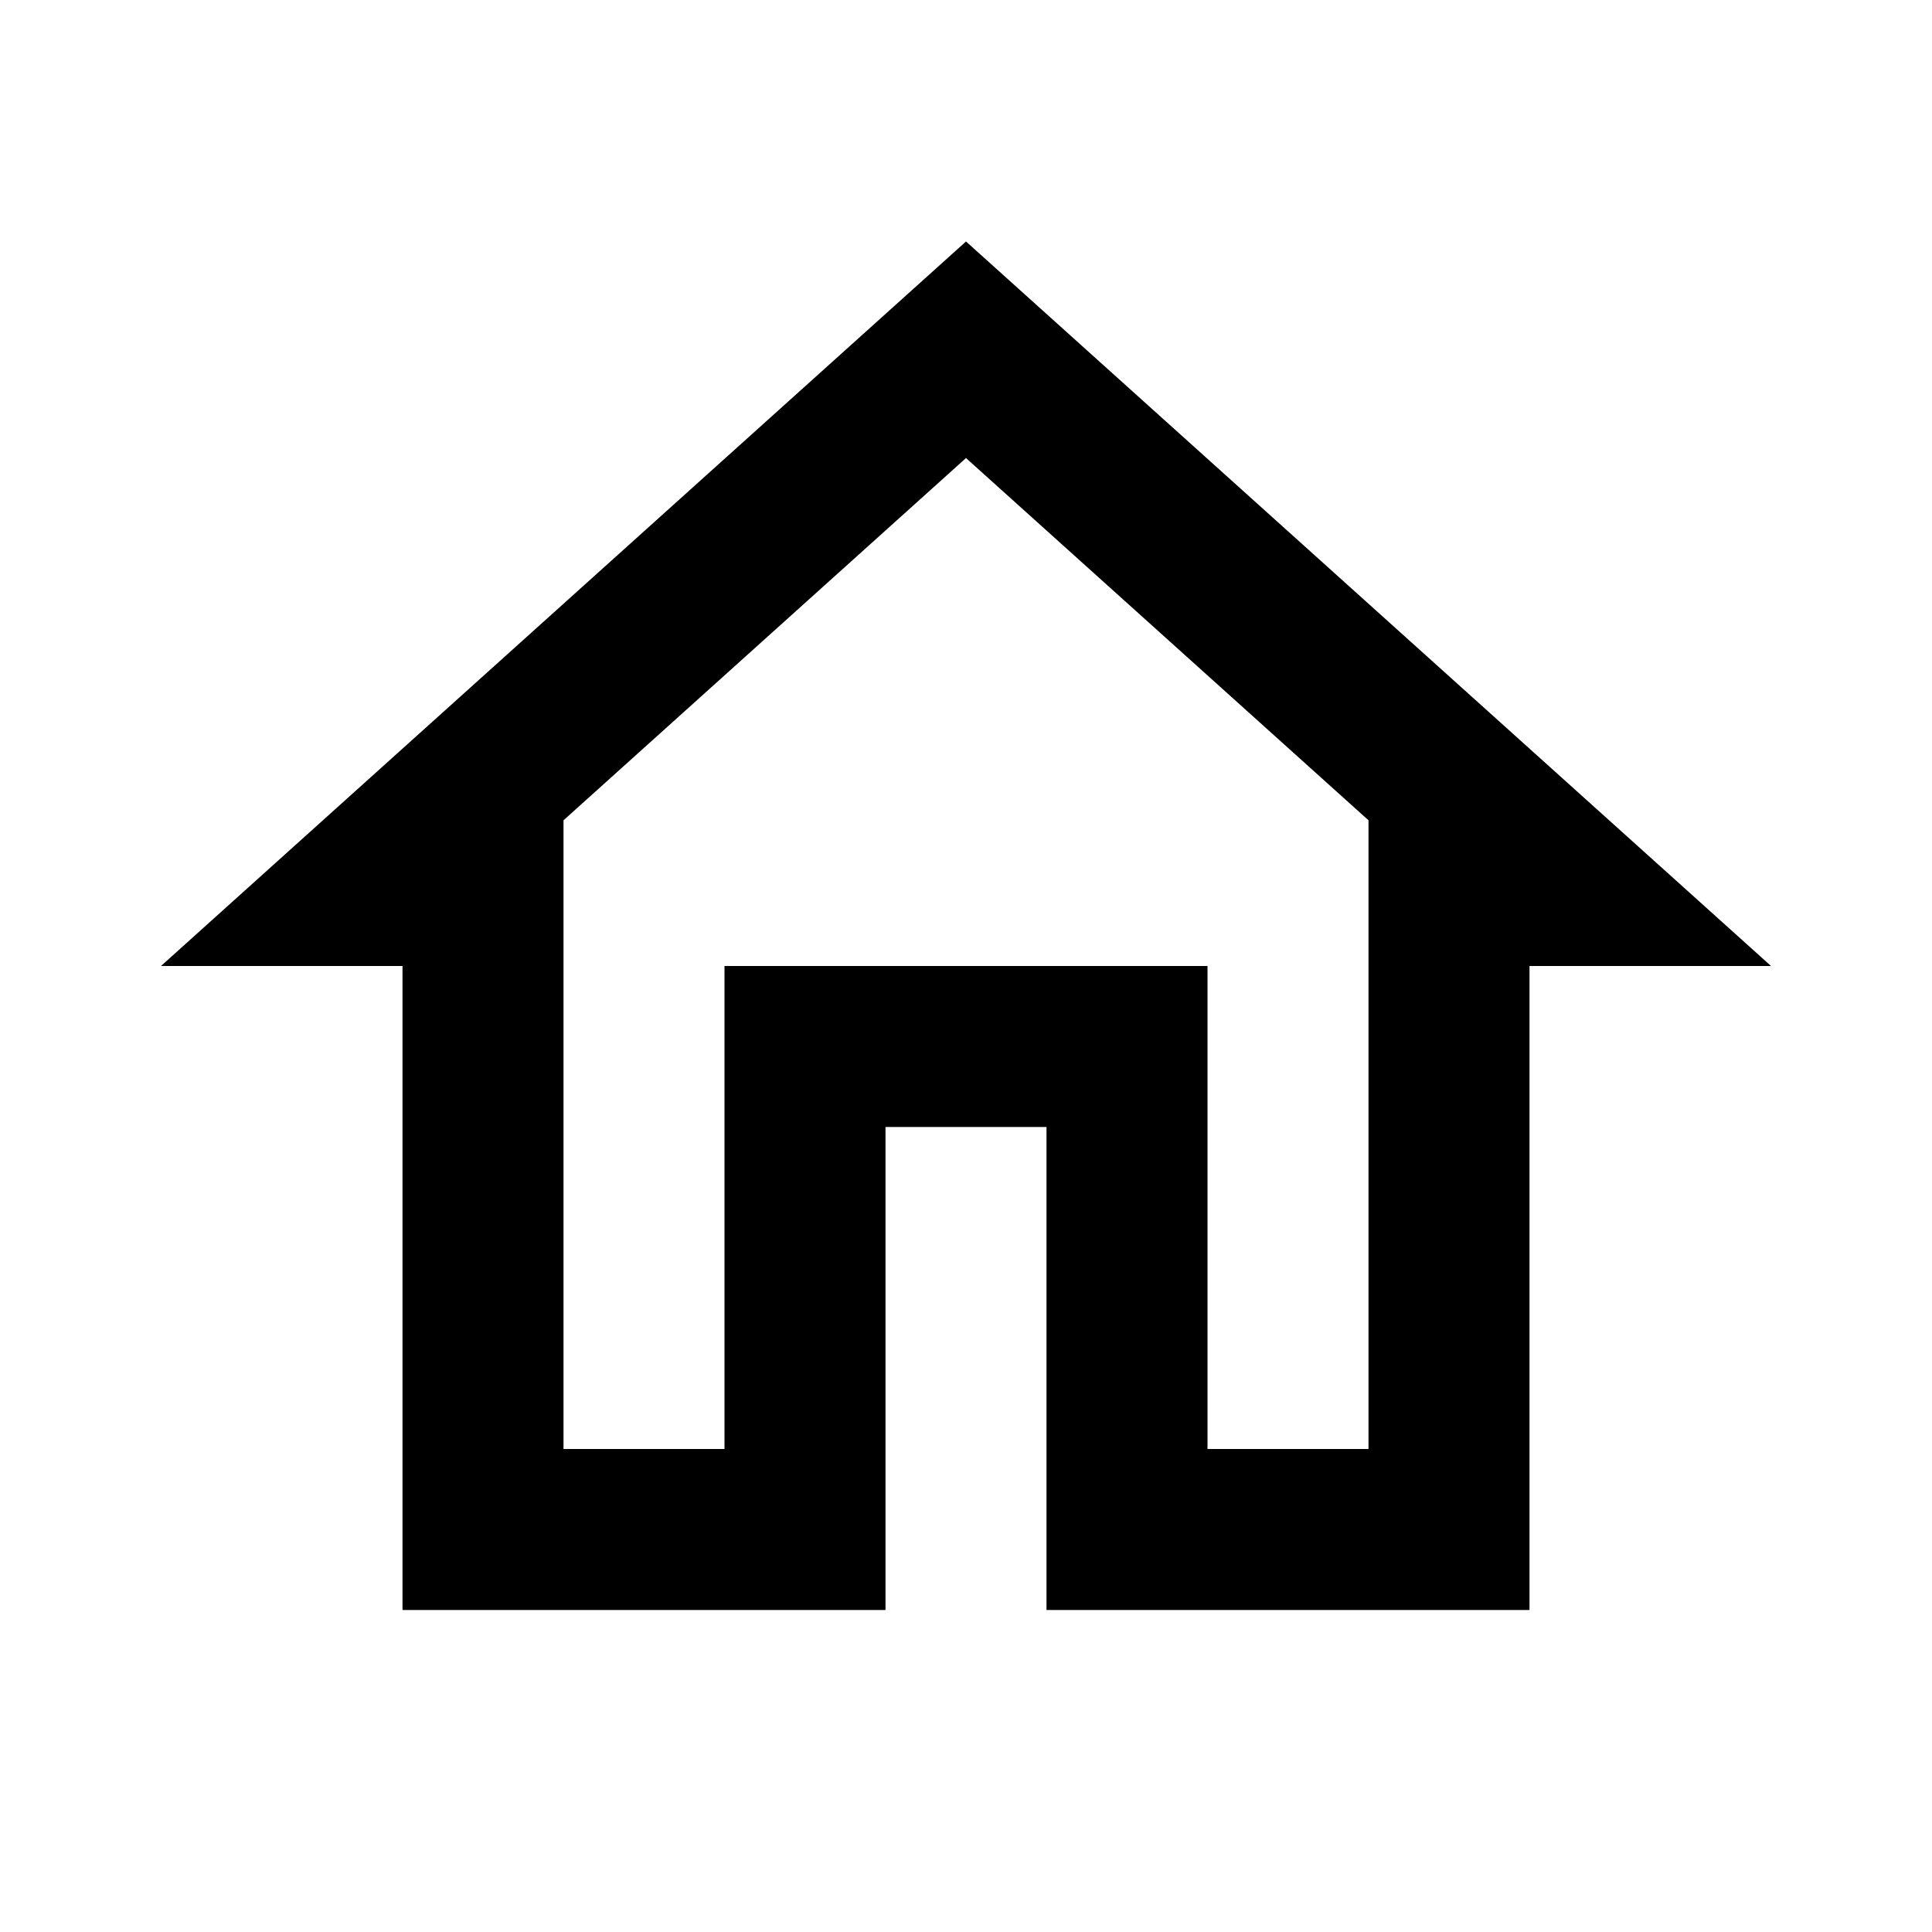
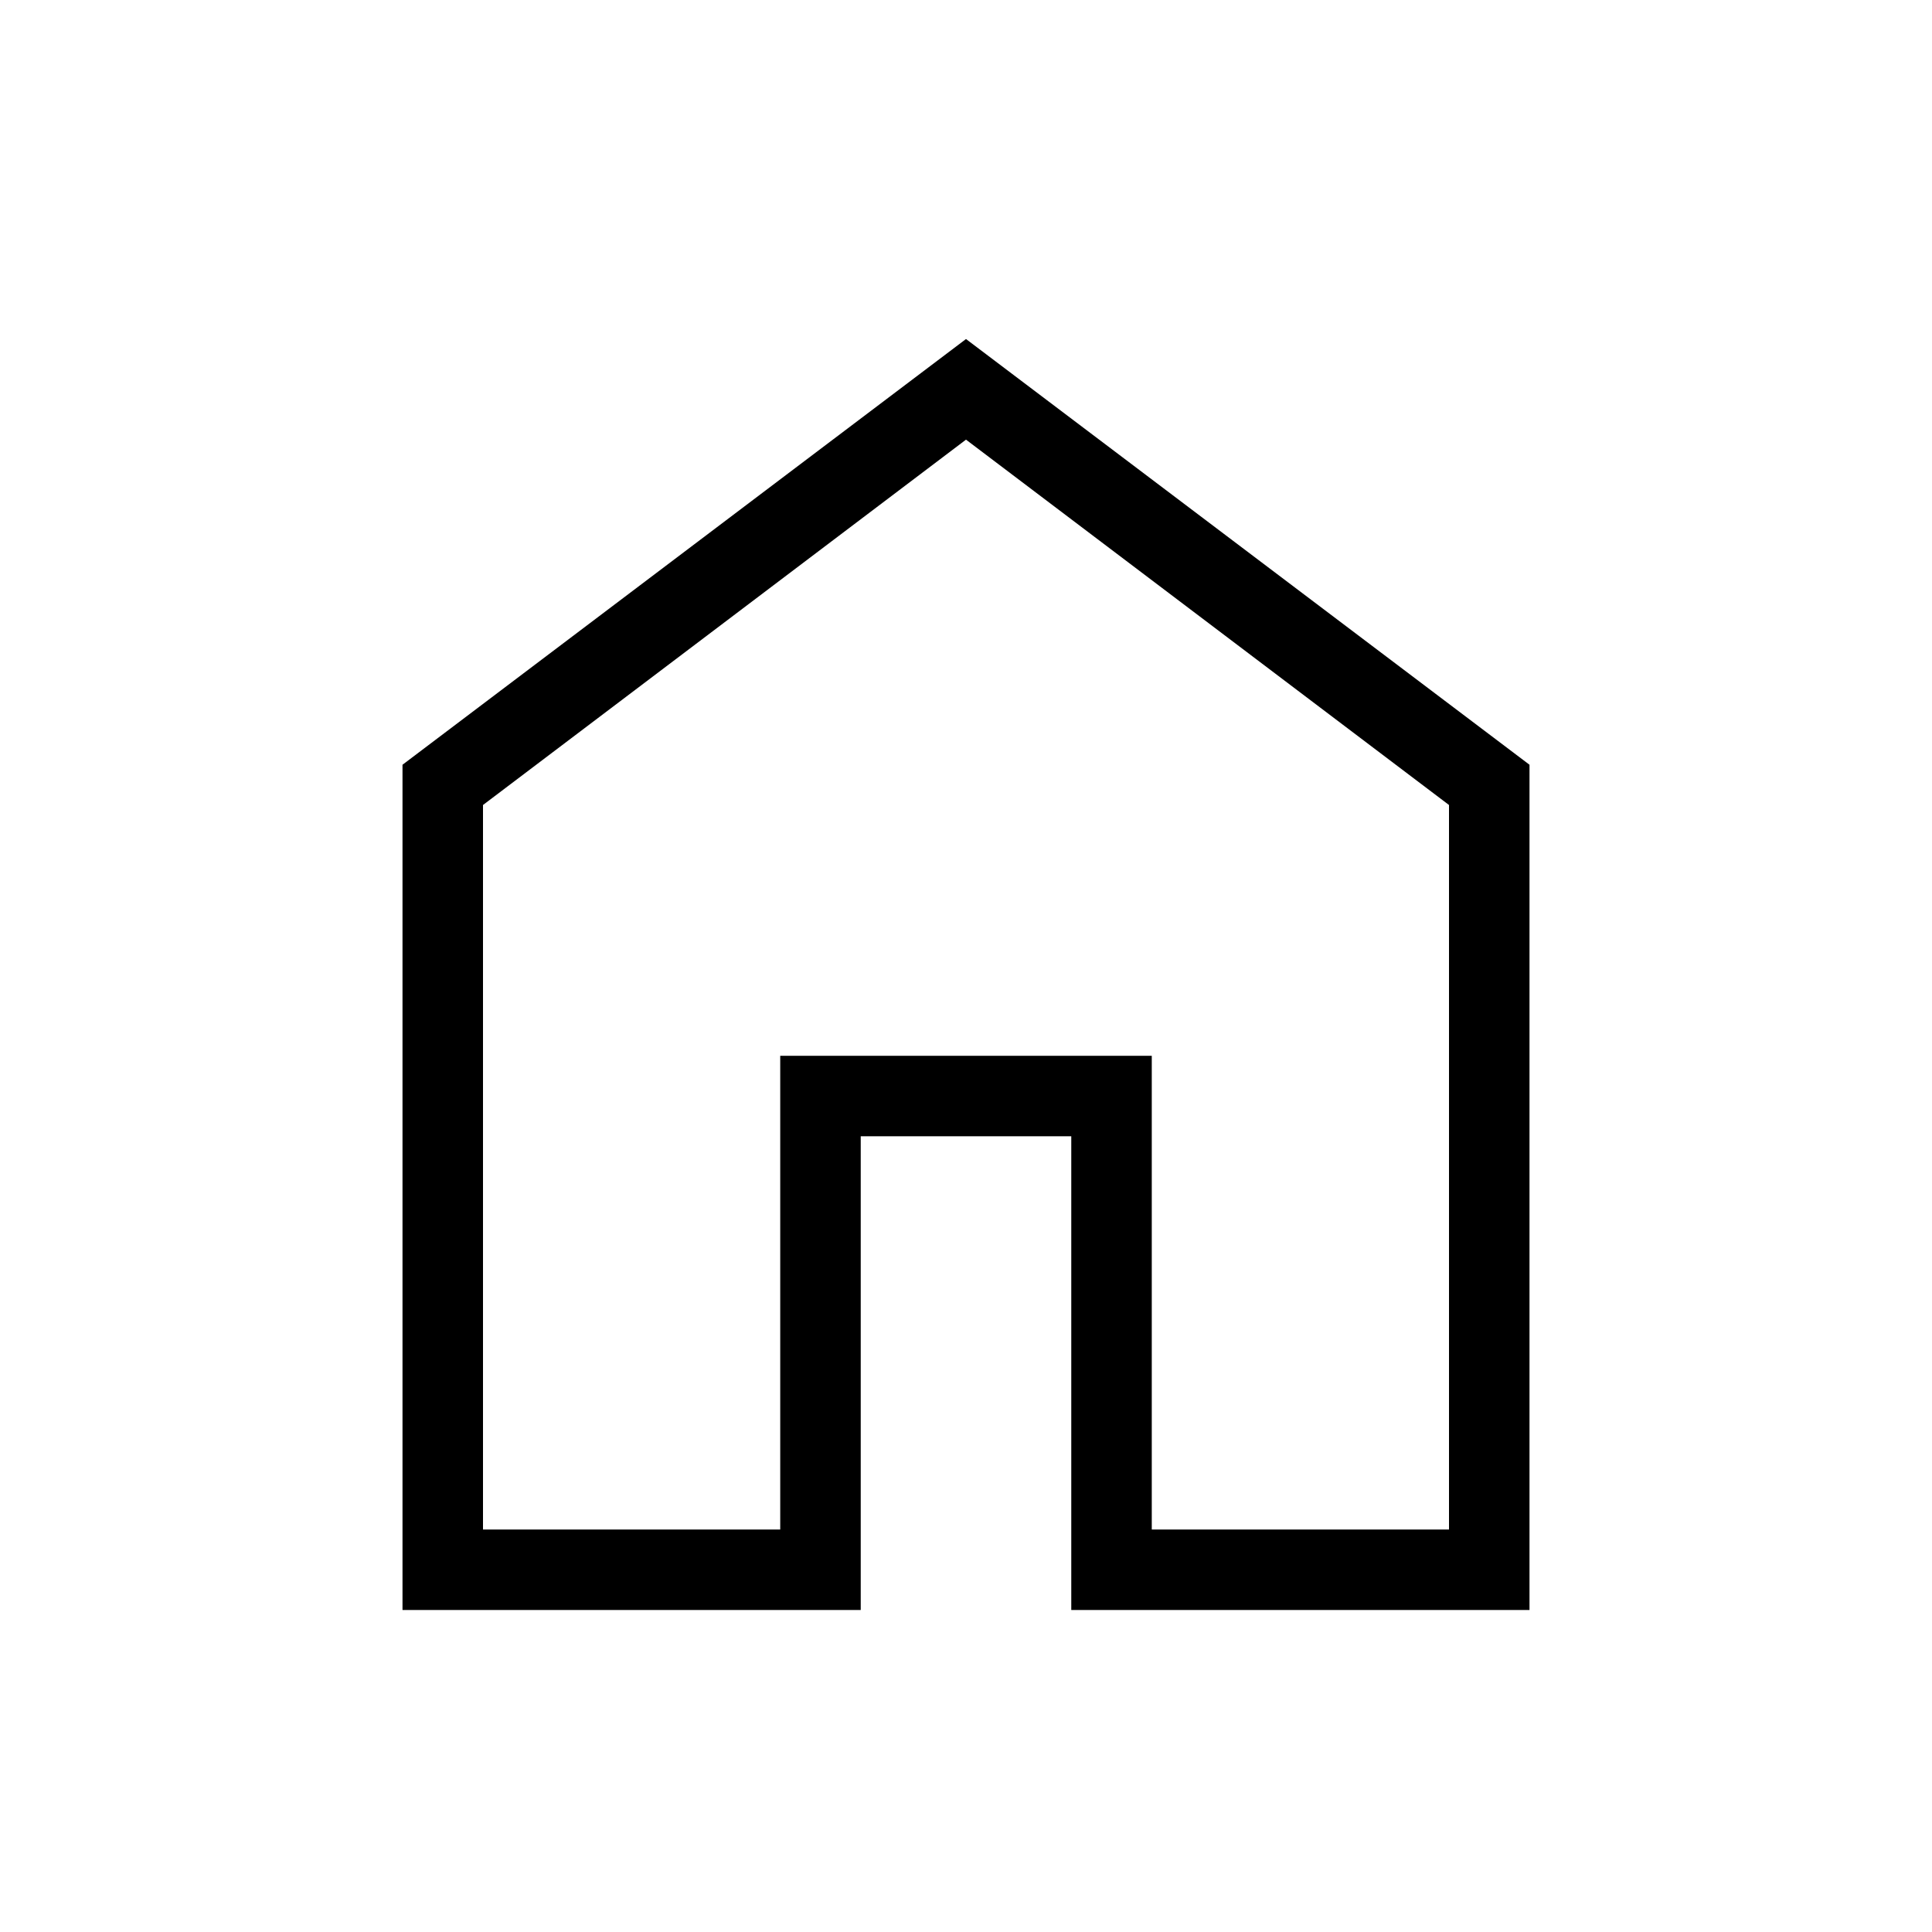
- <svg xmlns="http://www.w3.org/2000/svg" height="24" viewBox="0 0 24 24" width="24">
-   <path d="M0 0h24v24H0V0z" fill="none" />
-   <path d="M12 5.69l5 4.5V18h-2v-6H9v6H7v-7.81l5-4.5M12 3L2 12h3v8h6v-6h2v6h6v-8h3L12 3z" />
+ <svg xmlns="http://www.w3.org/2000/svg" height="24" viewBox="0 -960 960 960" width="24">
+   <path d="M240-200h147.69v-235.38h184.62V-200H720v-360L480-741.54 240-560v360Zm-40 40v-420l280-211.54L760-580v420H532.31v-235.38H427.69V-160H200Zm280-310.77Z" />
</svg>
